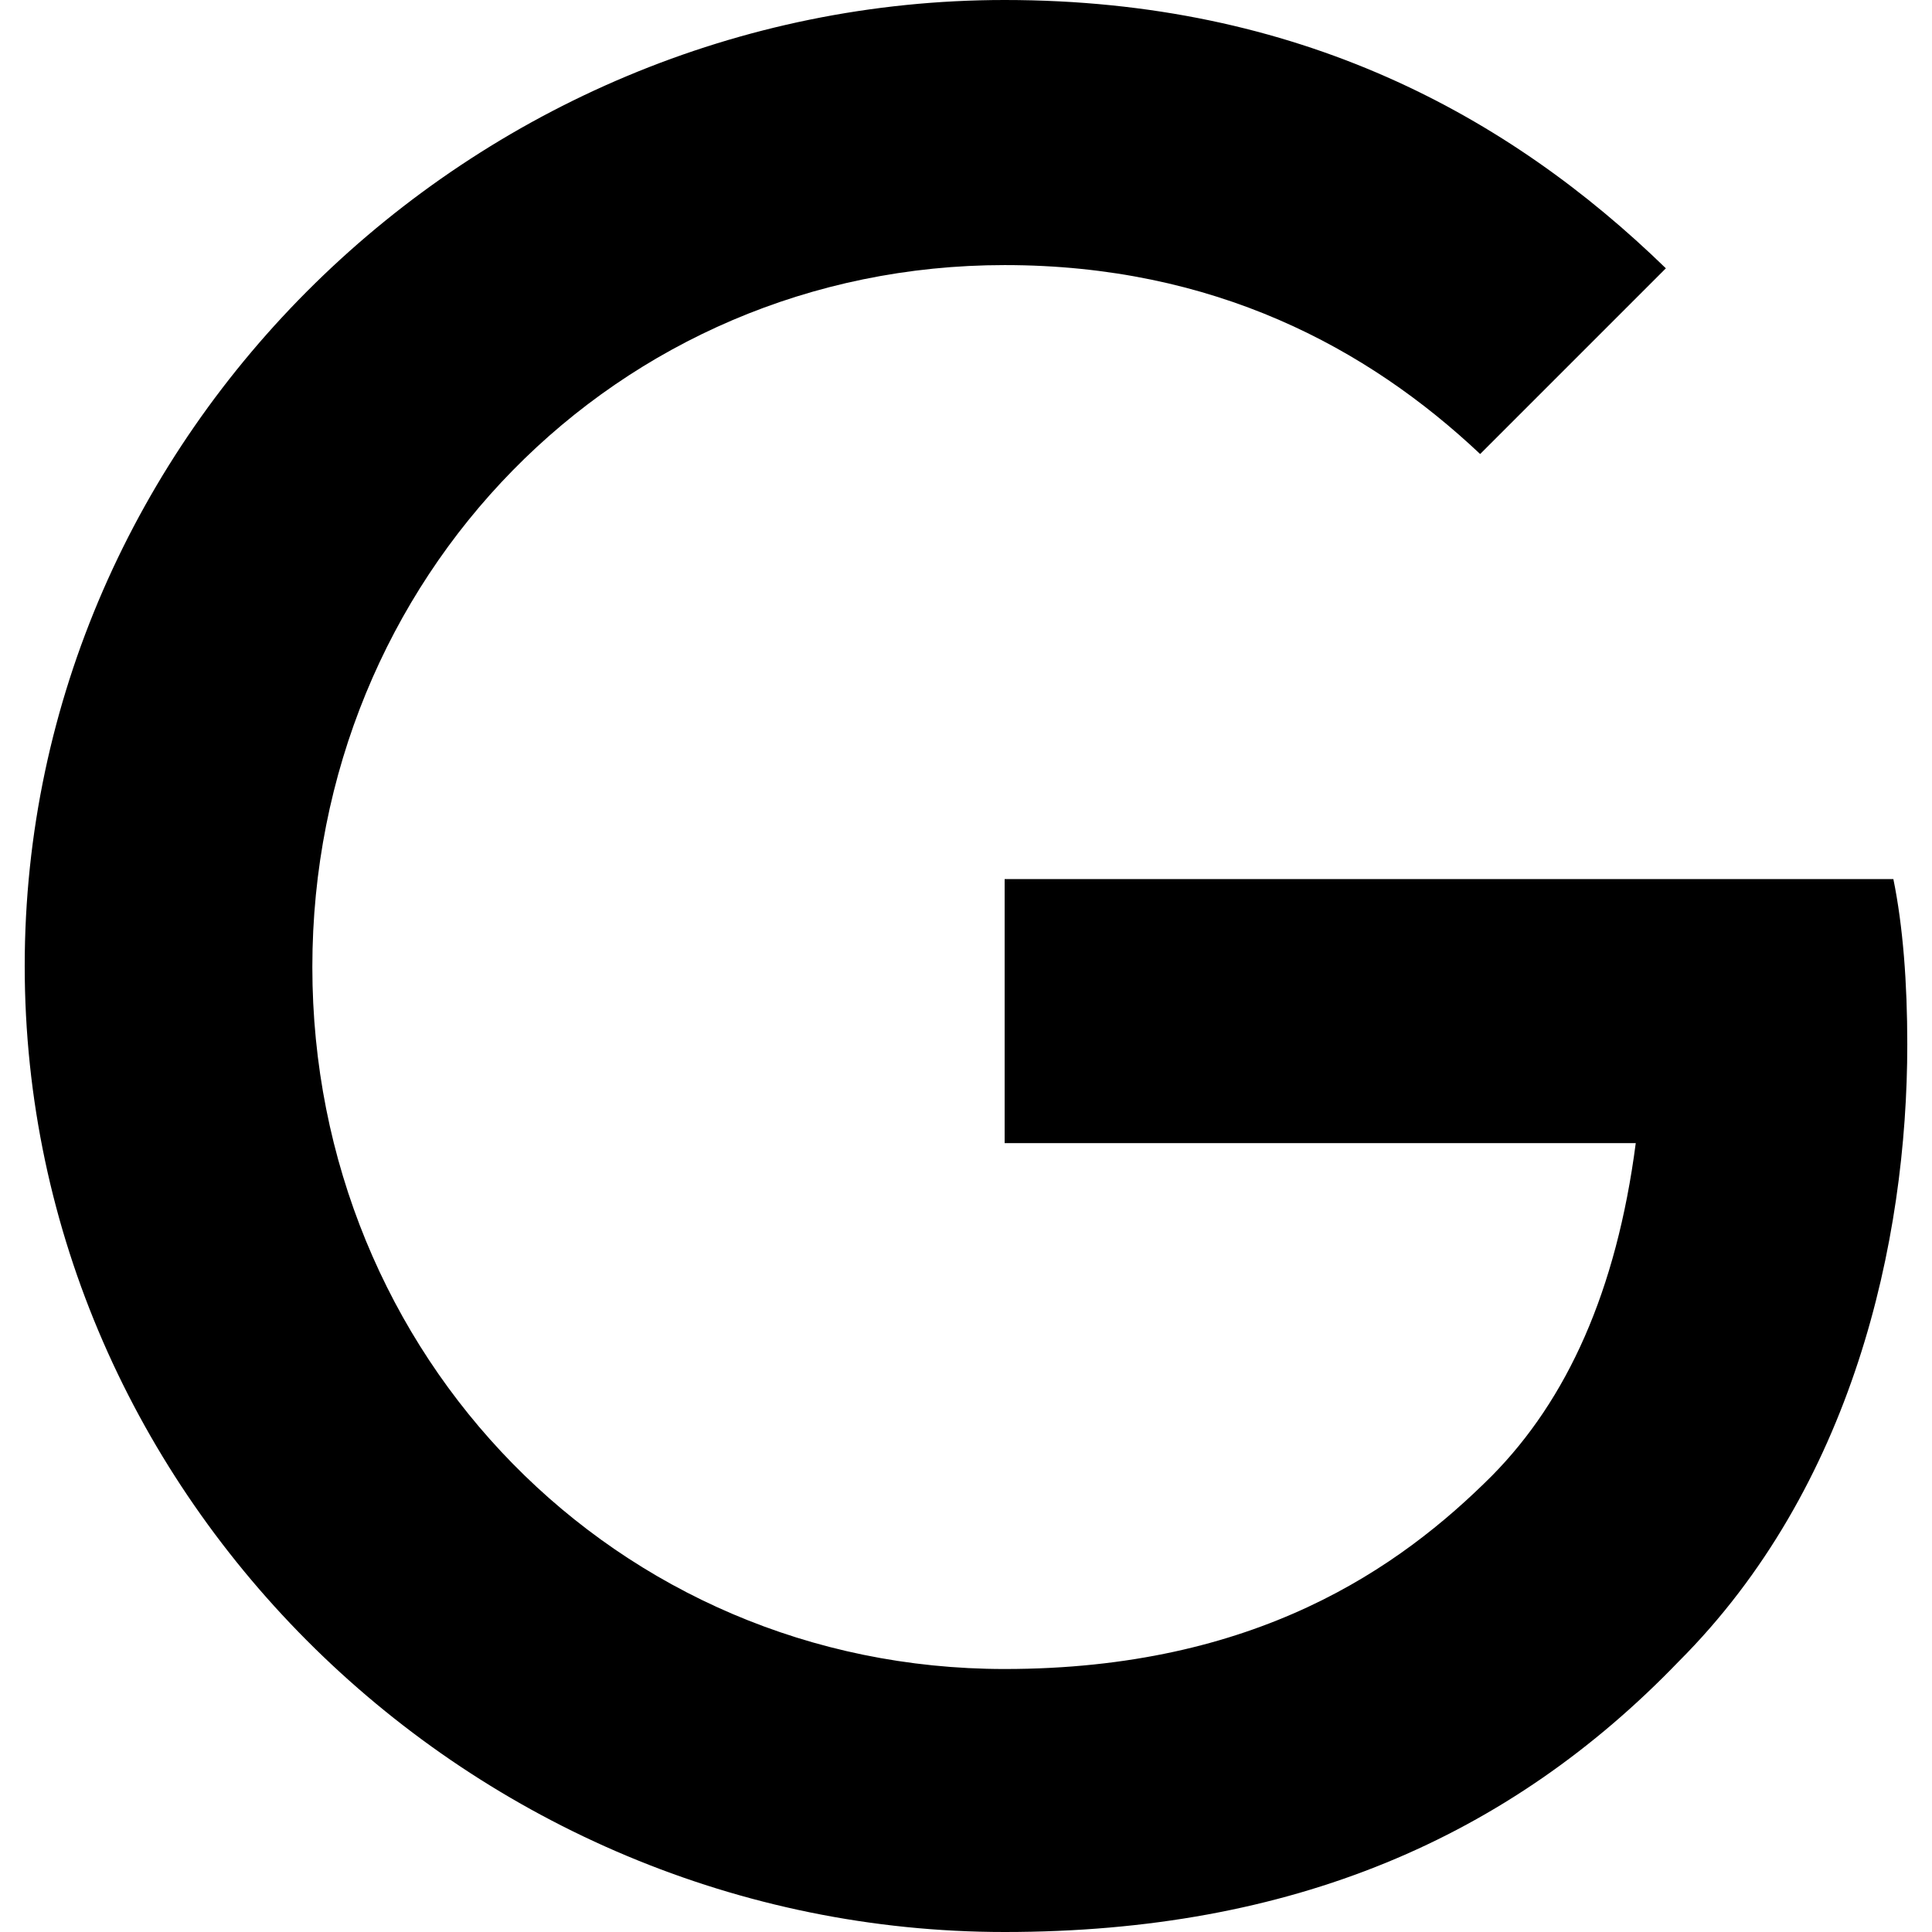
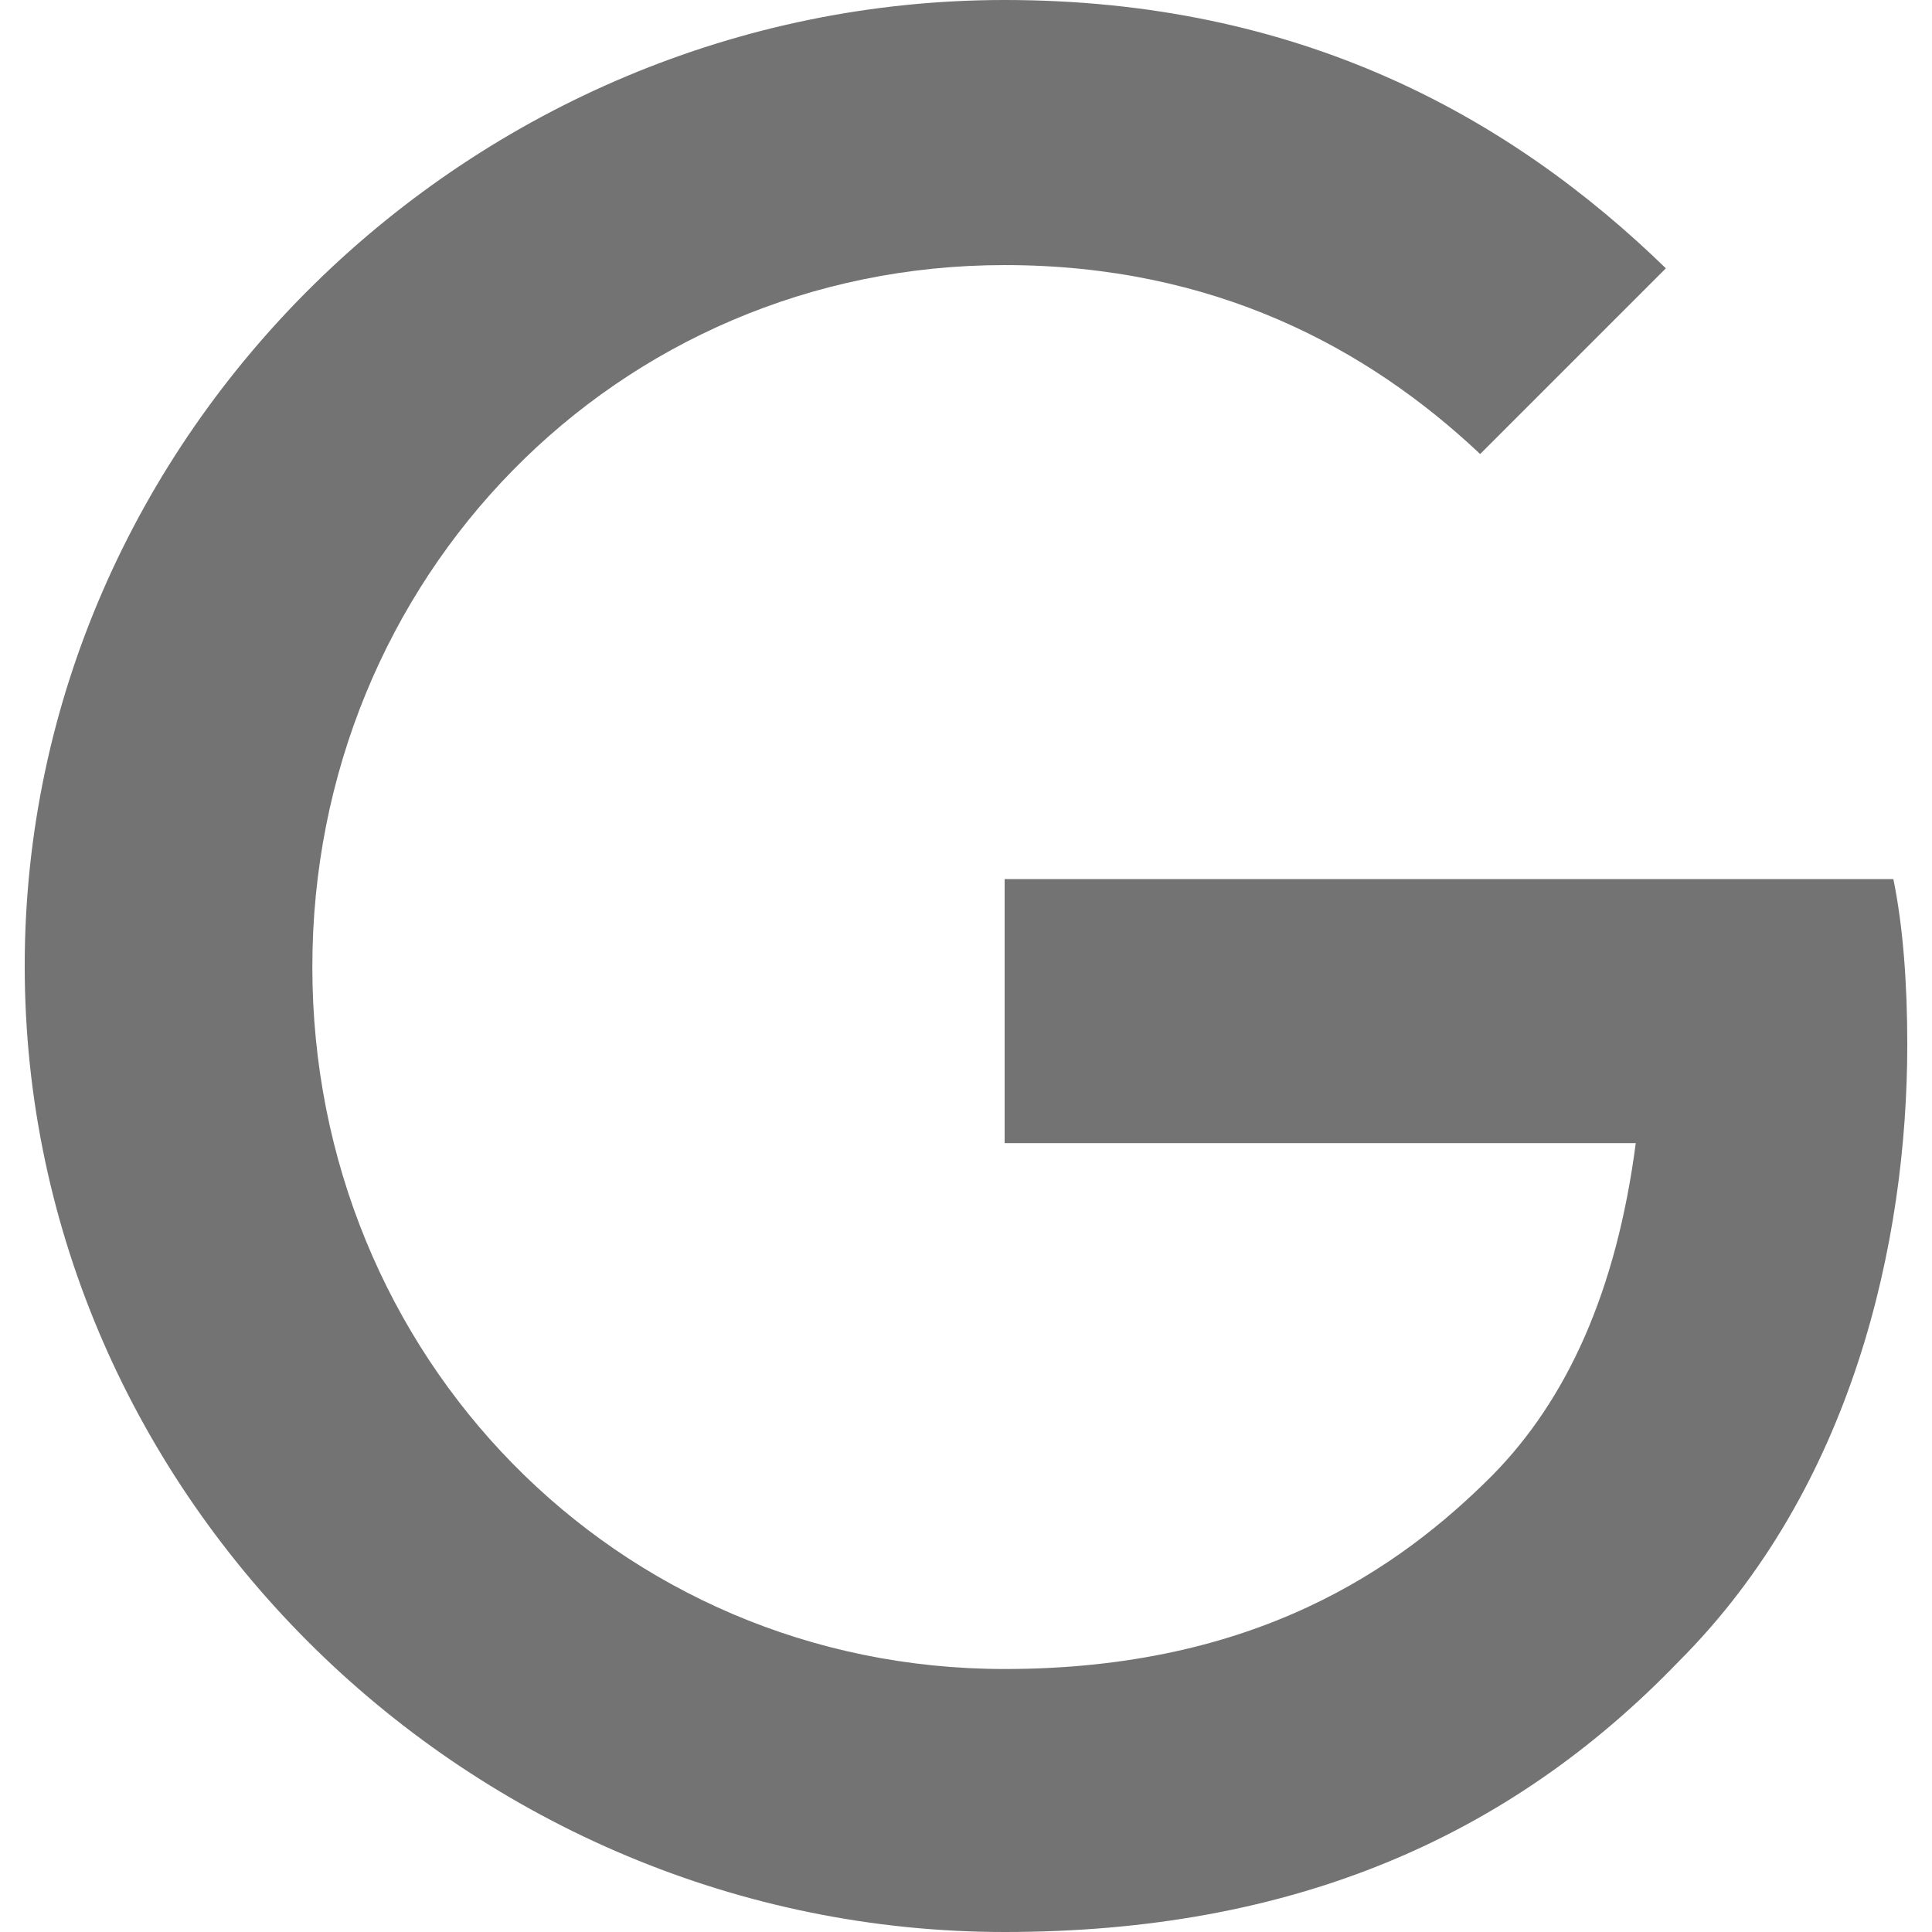
- <svg xmlns="http://www.w3.org/2000/svg" fill="currentColor" viewBox="0 0 24 24" role="img" aria-labelledby="a54ue8tgckma87p8pqx2gn6oxmlxl0vy" class="h-5 w-5">
+ <svg xmlns="http://www.w3.org/2000/svg" fill="#737373" viewBox="0 0 24 24">
  <path d="M12.48 10.92v3.28h7.84c-.24 1.84-.853 3.187-1.787 4.133-1.147 1.147-2.933 2.4-6.053 2.4-4.827 0-8.6-3.893-8.6-8.72s3.773-8.72 8.6-8.72c2.6 0 4.507 1.027 5.907 2.347l2.307-2.307C18.747 1.44 16.133 0 12.48 0 5.867 0 .307 5.387.307 12s5.56 12 12.173 12c3.573 0 6.267-1.173 8.373-3.36 2.16-2.16 2.84-5.213 2.84-7.667 0-.76-.053-1.467-.173-2.053H12.48z" />
</svg>
